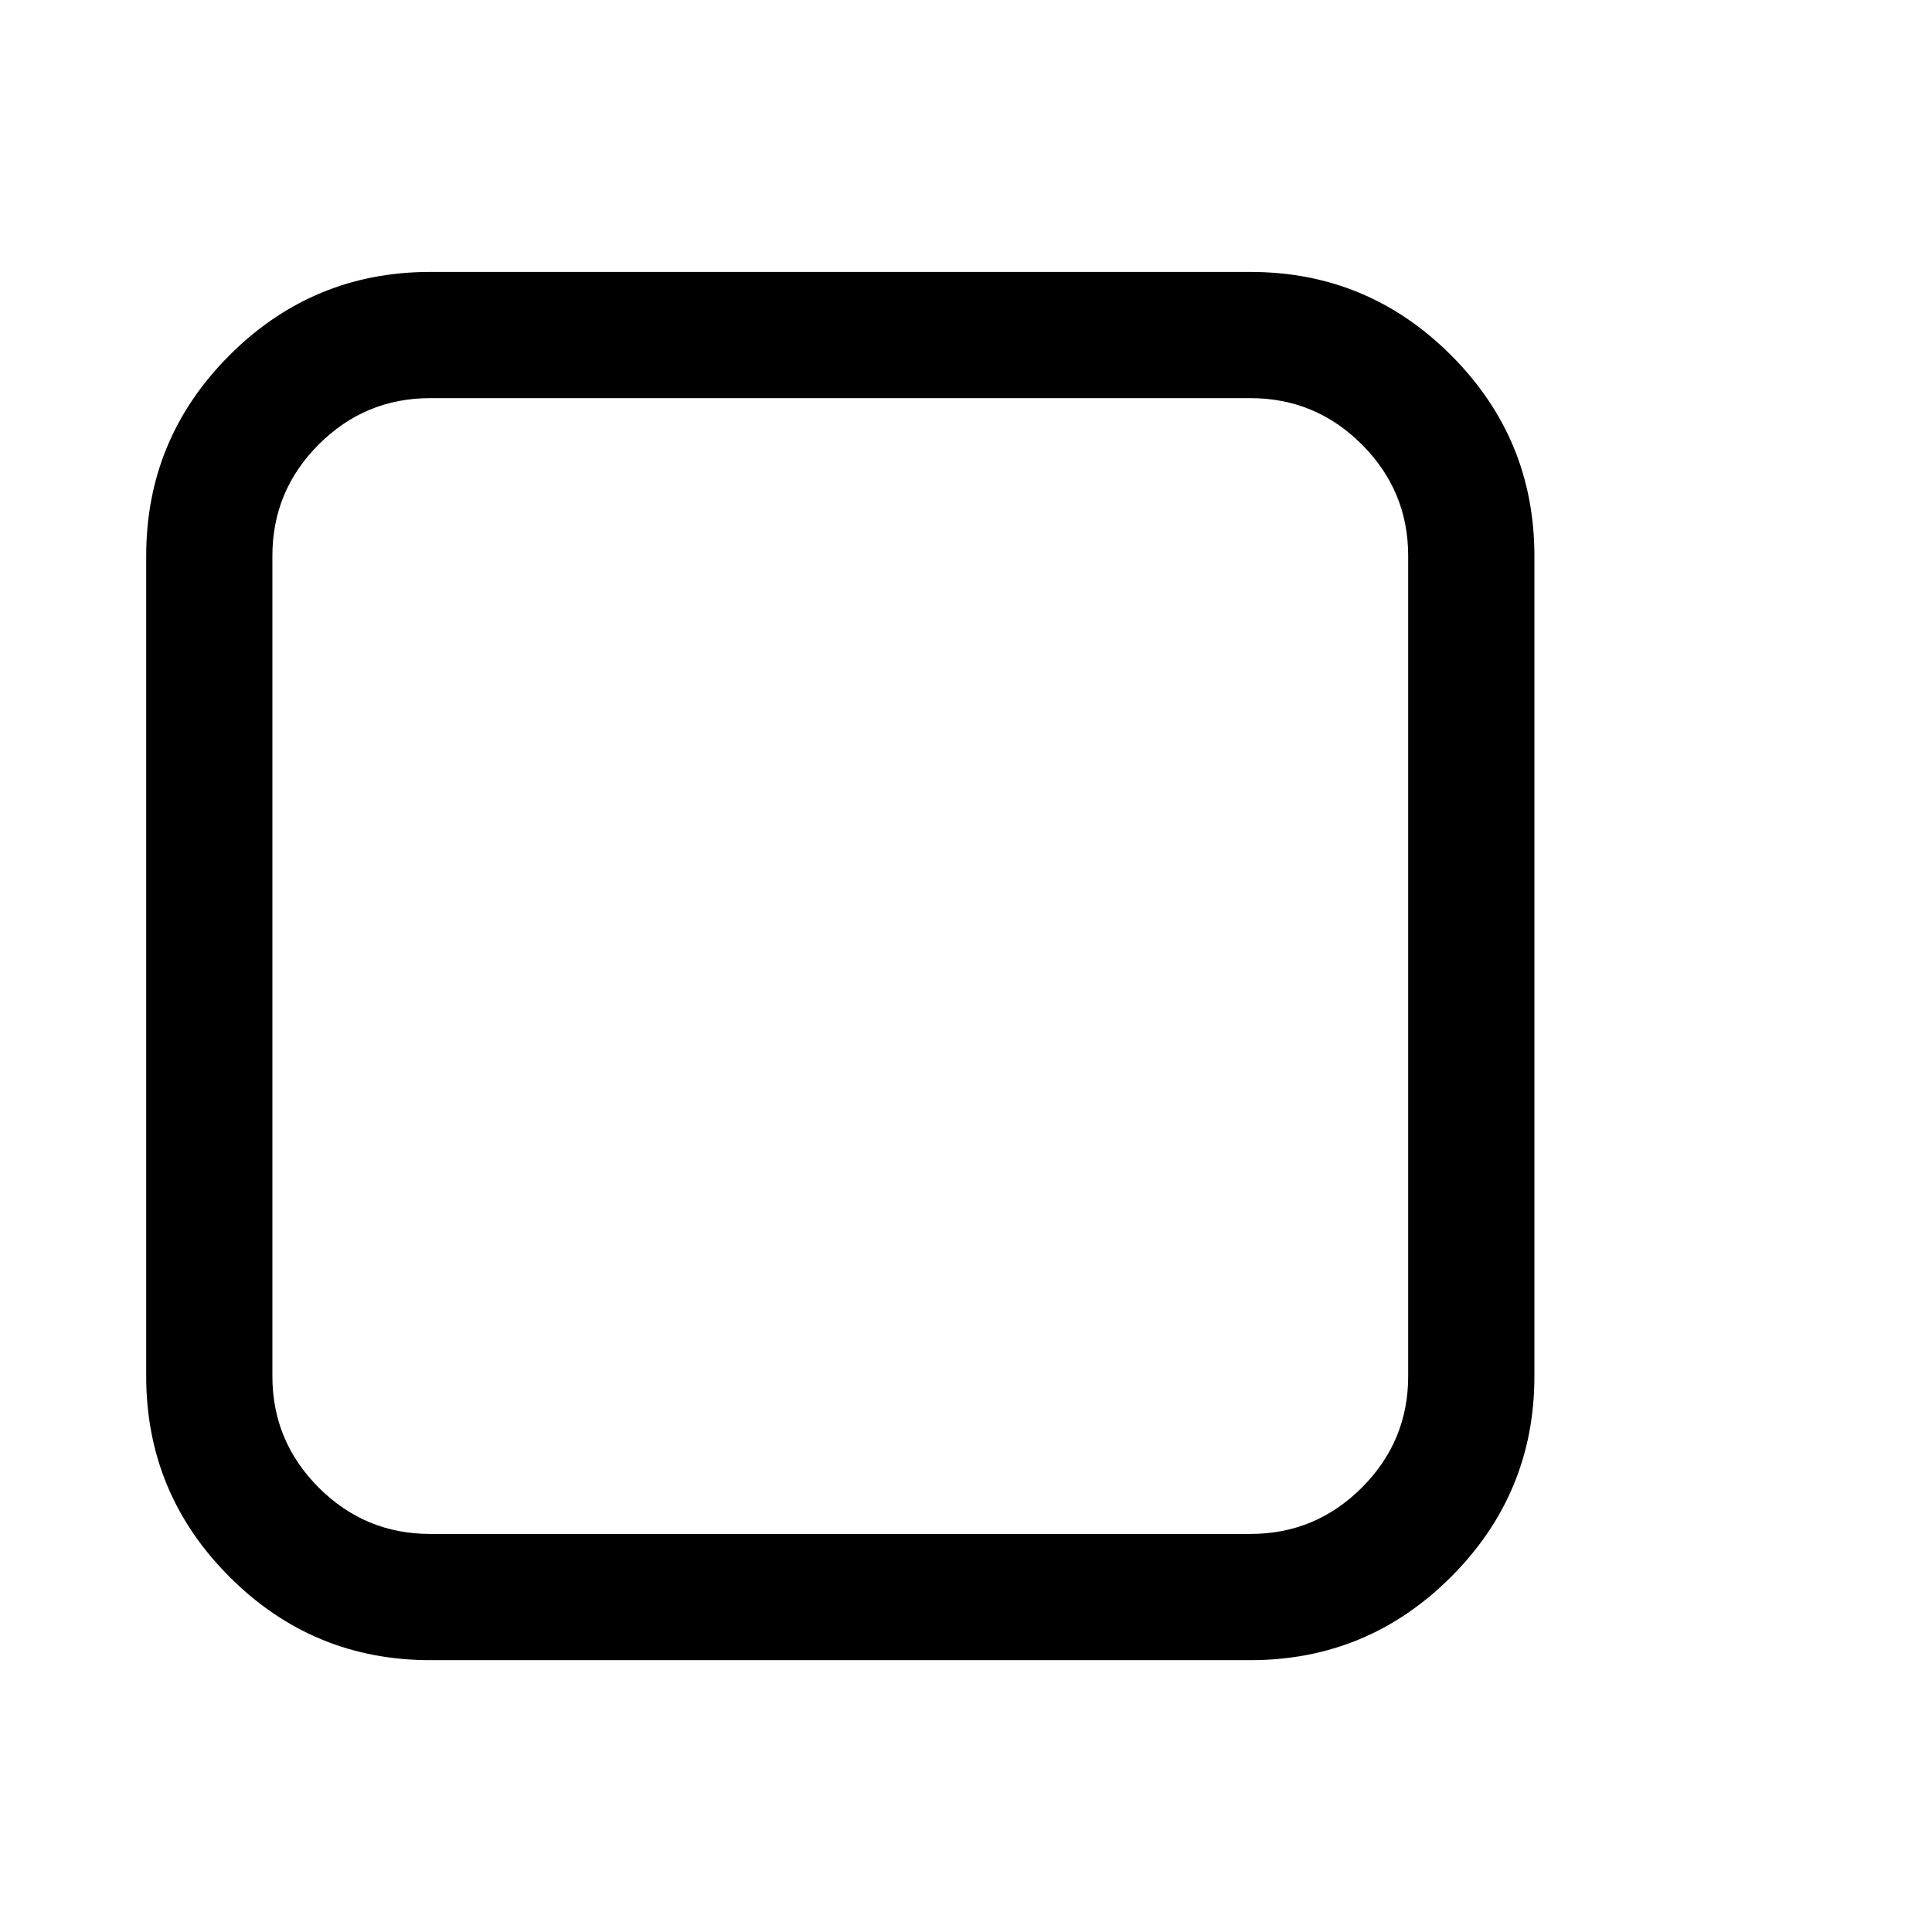
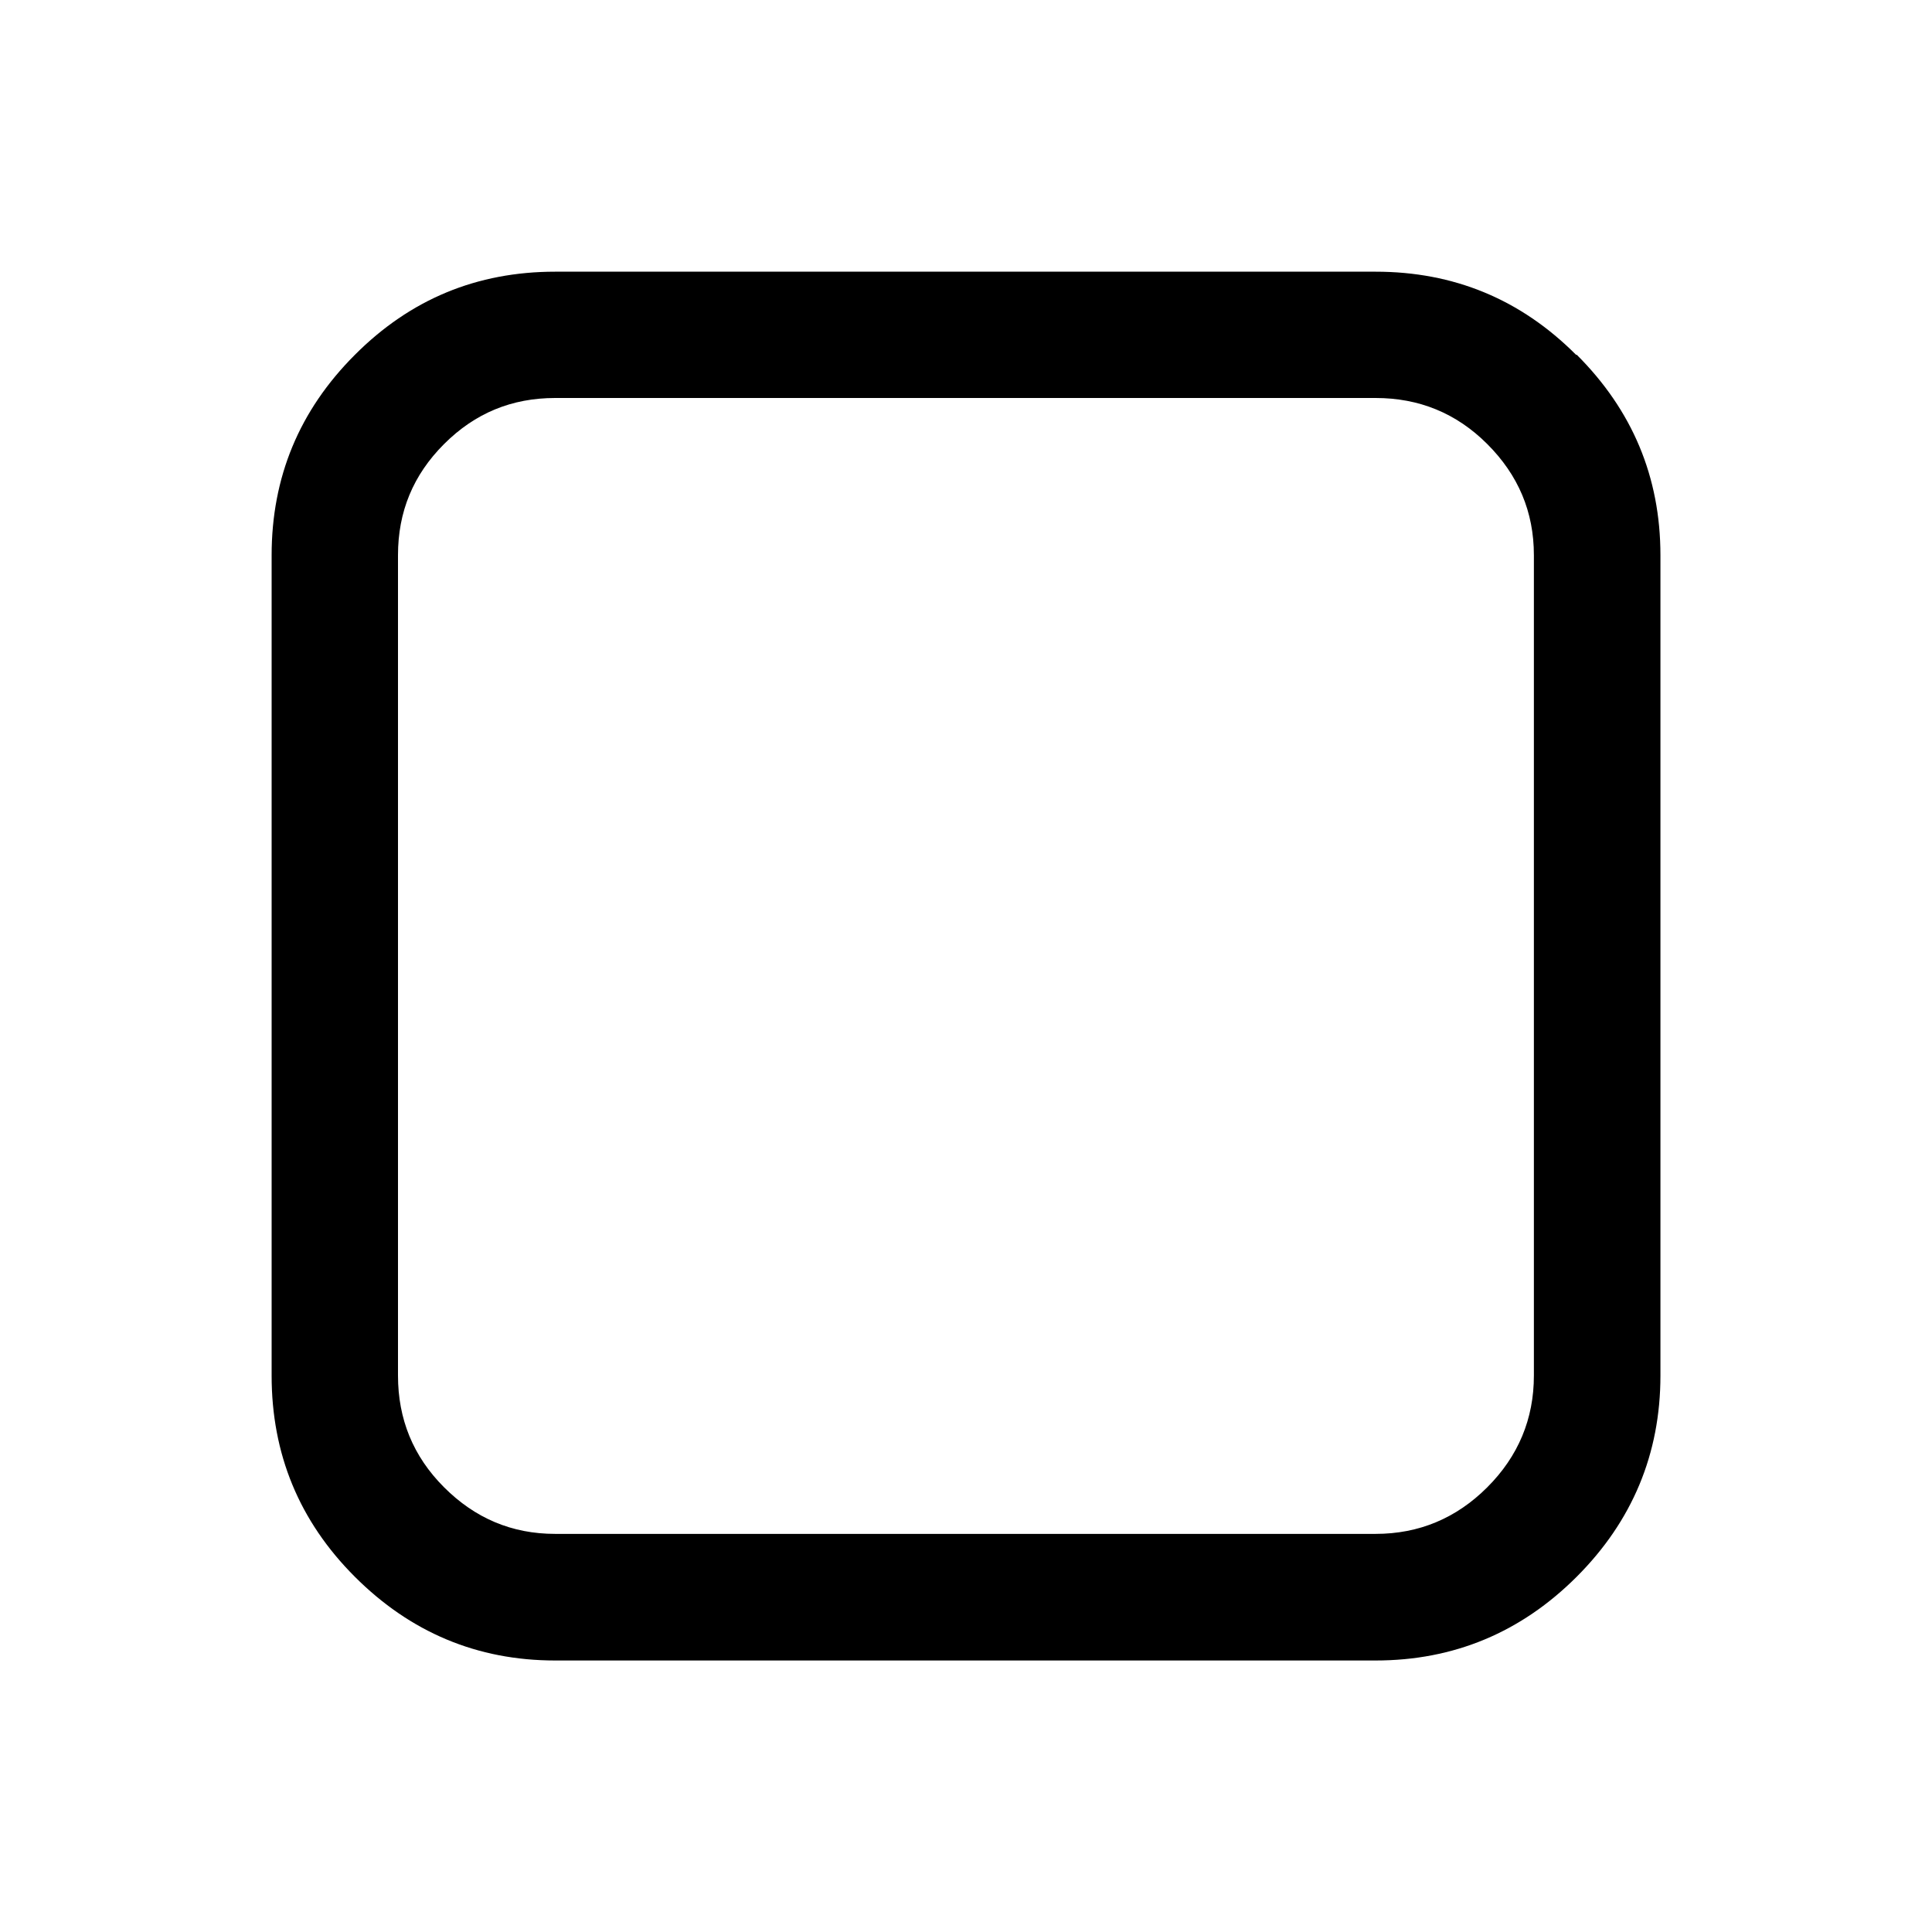
- <svg xmlns="http://www.w3.org/2000/svg" version="1.1" width="1024" height="1024" viewBox="0 0 1024 1024">
-   <g id="icomoon-ignore">
- </g>
-   <path fill="#000" d="M769.104 188.291c-29.44-29.44-64.89-44.16-106.343-44.16h-434.776c-41.453 0-76.903 14.72-106.343 44.16-29.434 29.44-44.154 64.884-44.154 106.343v434.776c0 41.453 14.72 76.897 44.154 106.343 29.44 29.44 64.89 44.16 106.343 44.16h434.776c41.453 0 76.897-14.72 106.343-44.16 29.44-29.446 44.16-64.89 44.16-106.343v-434.776c-0.007-41.453-14.727-76.903-44.16-106.343zM746.366 729.41c0 22.988-8.178 42.672-24.553 59.053-16.375 16.375-36.053 24.553-59.053 24.553h-434.776c-22.994 0-42.678-8.178-59.053-24.553-16.375-16.381-24.559-36.066-24.559-59.053v-434.776c0-22.994 8.184-42.678 24.559-59.053s36.059-24.559 59.053-24.559h434.776c23 0 42.678 8.184 59.053 24.559s24.553 36.059 24.553 59.053v434.776z" />
+ <svg xmlns="http://www.w3.org/2000/svg" version="1.1" width="32" height="32" viewBox="0 0 32 32">
+   <path d="M26.106 5.878c-0.919-0.922-2.028-1.378-3.322-1.378h-13.588c-1.297 0-2.4 0.456-3.319 1.378-0.919 0.919-1.378 2.025-1.378 3.319v13.588c0 1.297 0.456 2.409 1.378 3.331 0.919 0.919 2.025 1.387 3.319 1.387h13.588c1.297 0 2.409-0.466 3.331-1.387 0.919-0.919 1.387-2.034 1.387-3.331v-13.588c0-1.297-0.466-2.403-1.387-3.322l-0.009 0.003zM25.406 22.784c0 0.719-0.259 1.337-0.772 1.85s-1.131 0.772-1.85 0.772h-13.588c-0.719 0-1.328-0.259-1.841-0.772s-0.763-1.131-0.763-1.85v-13.588c0-0.719 0.25-1.328 0.763-1.841s1.122-0.763 1.841-0.763h13.588c0.719 0 1.337 0.25 1.85 0.763s0.772 1.122 0.772 1.841v13.588z" />
</svg>
